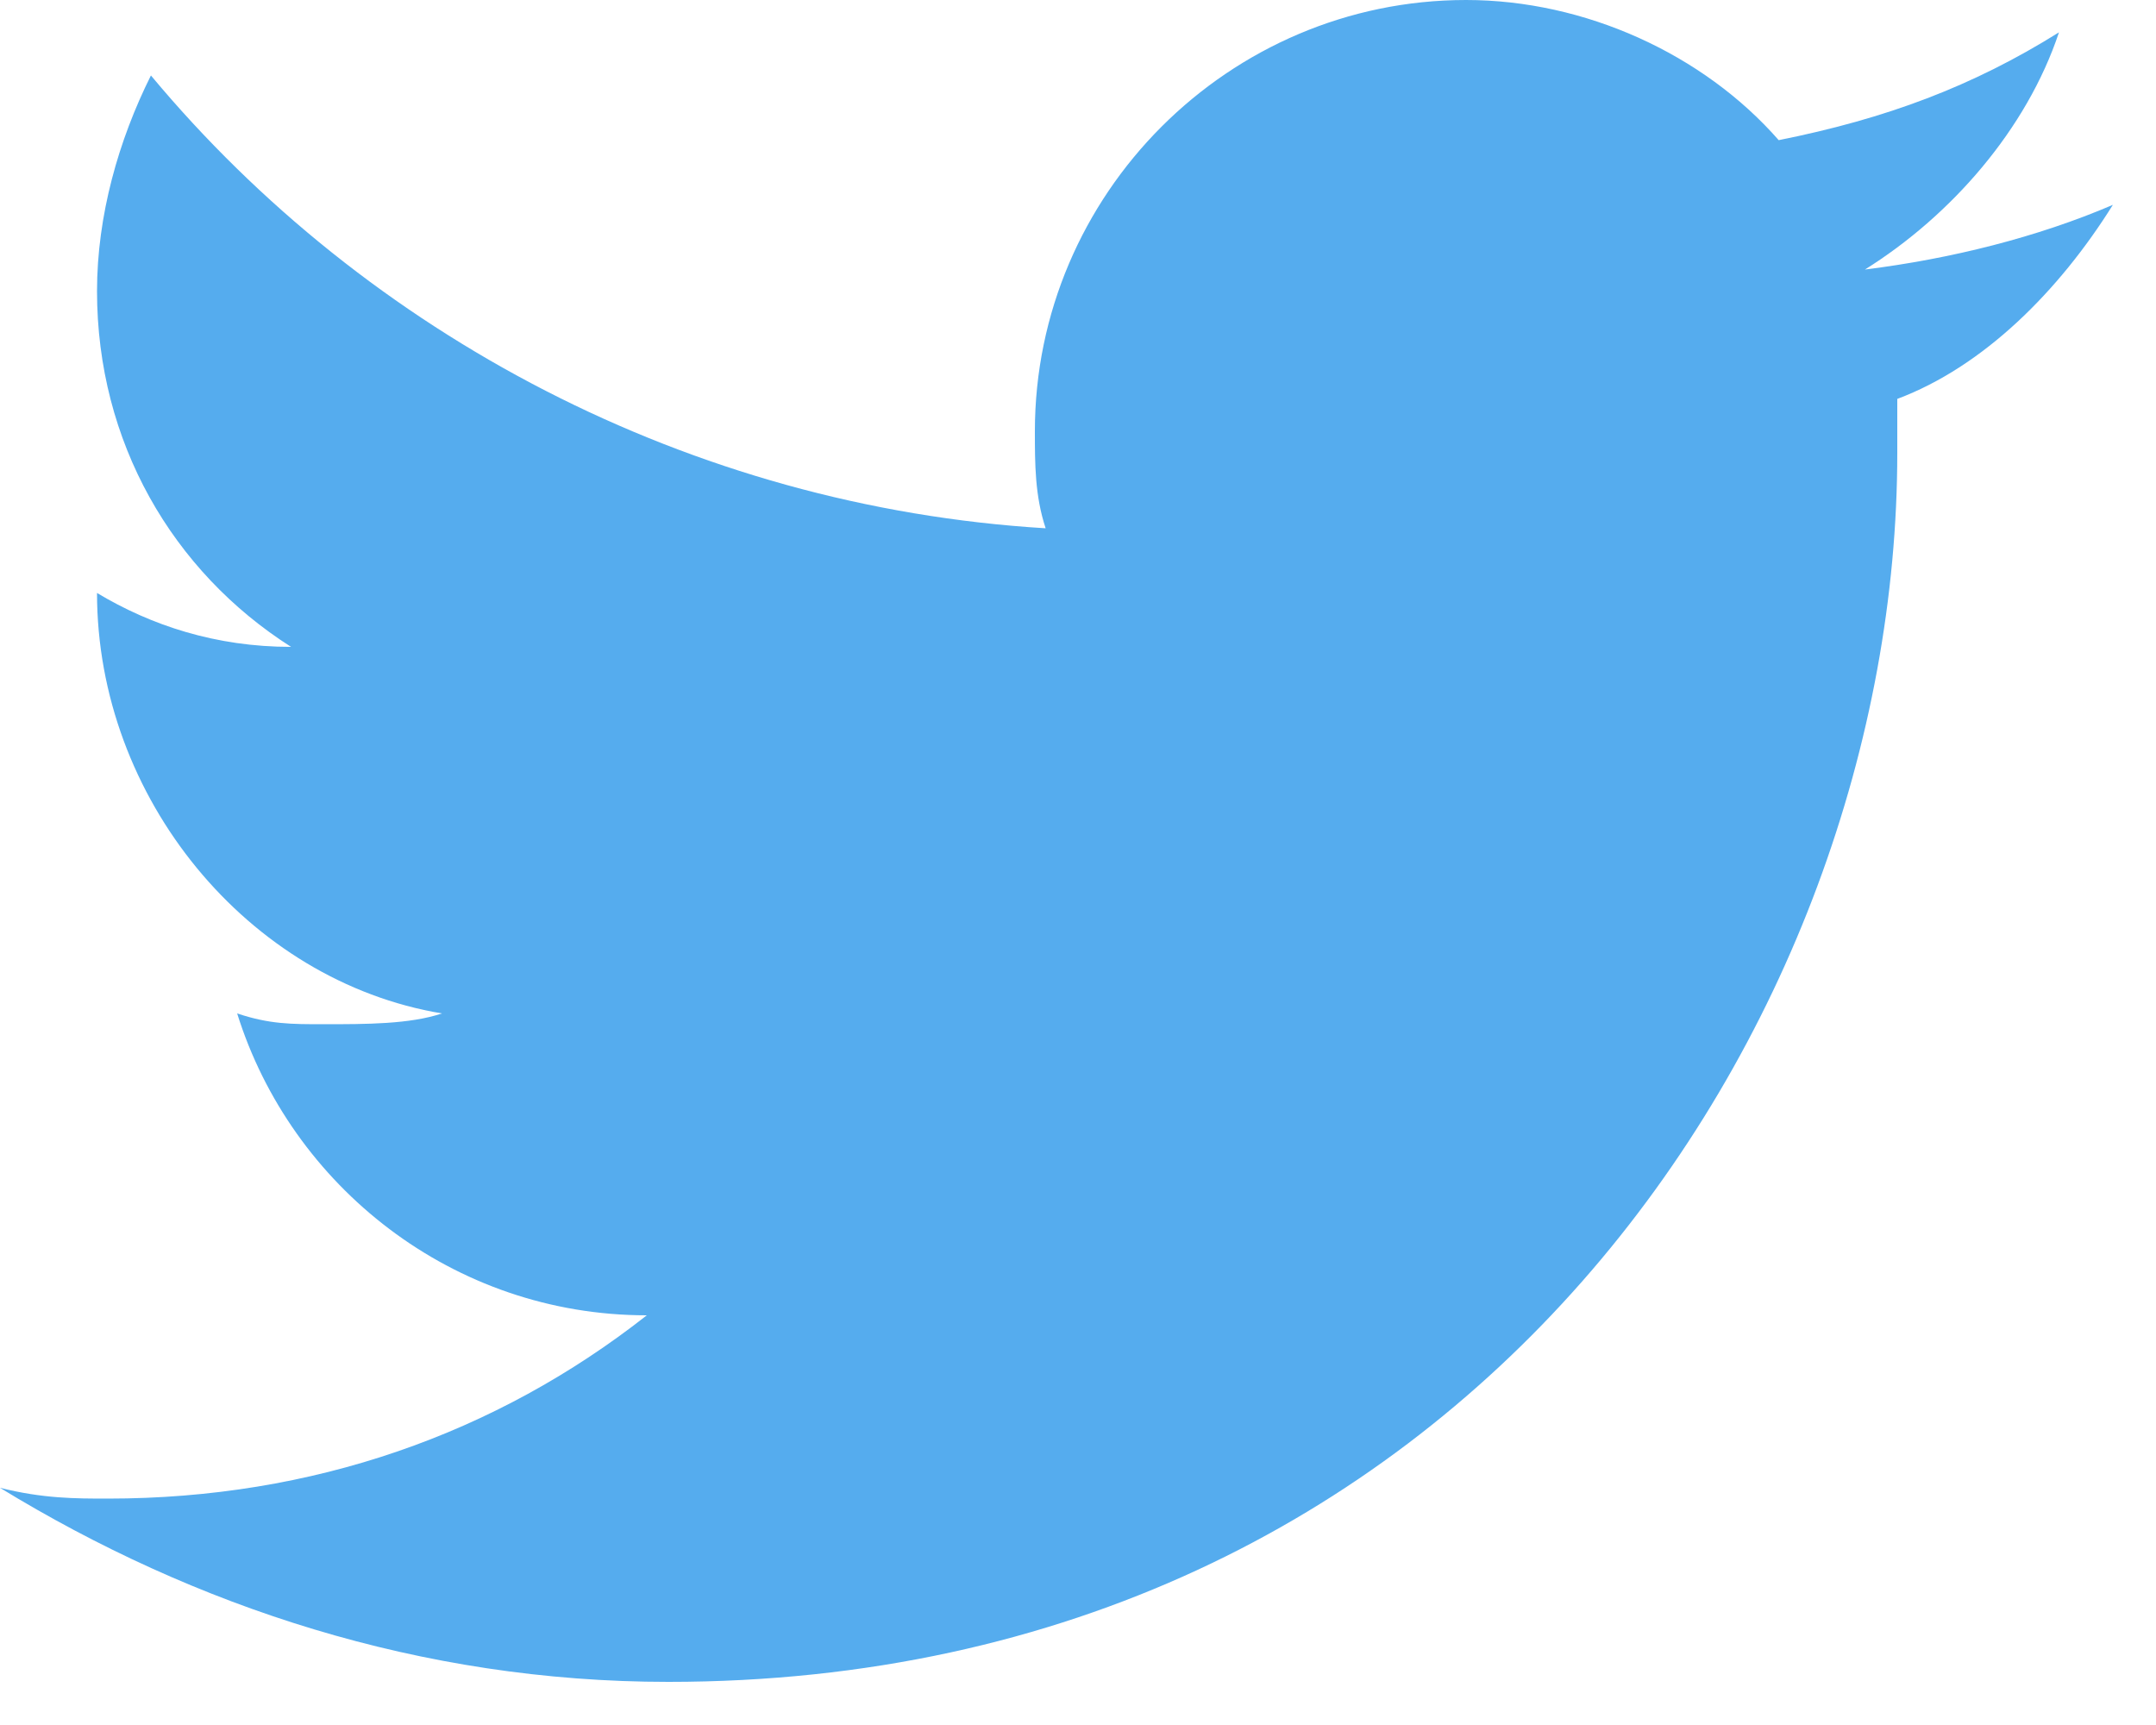
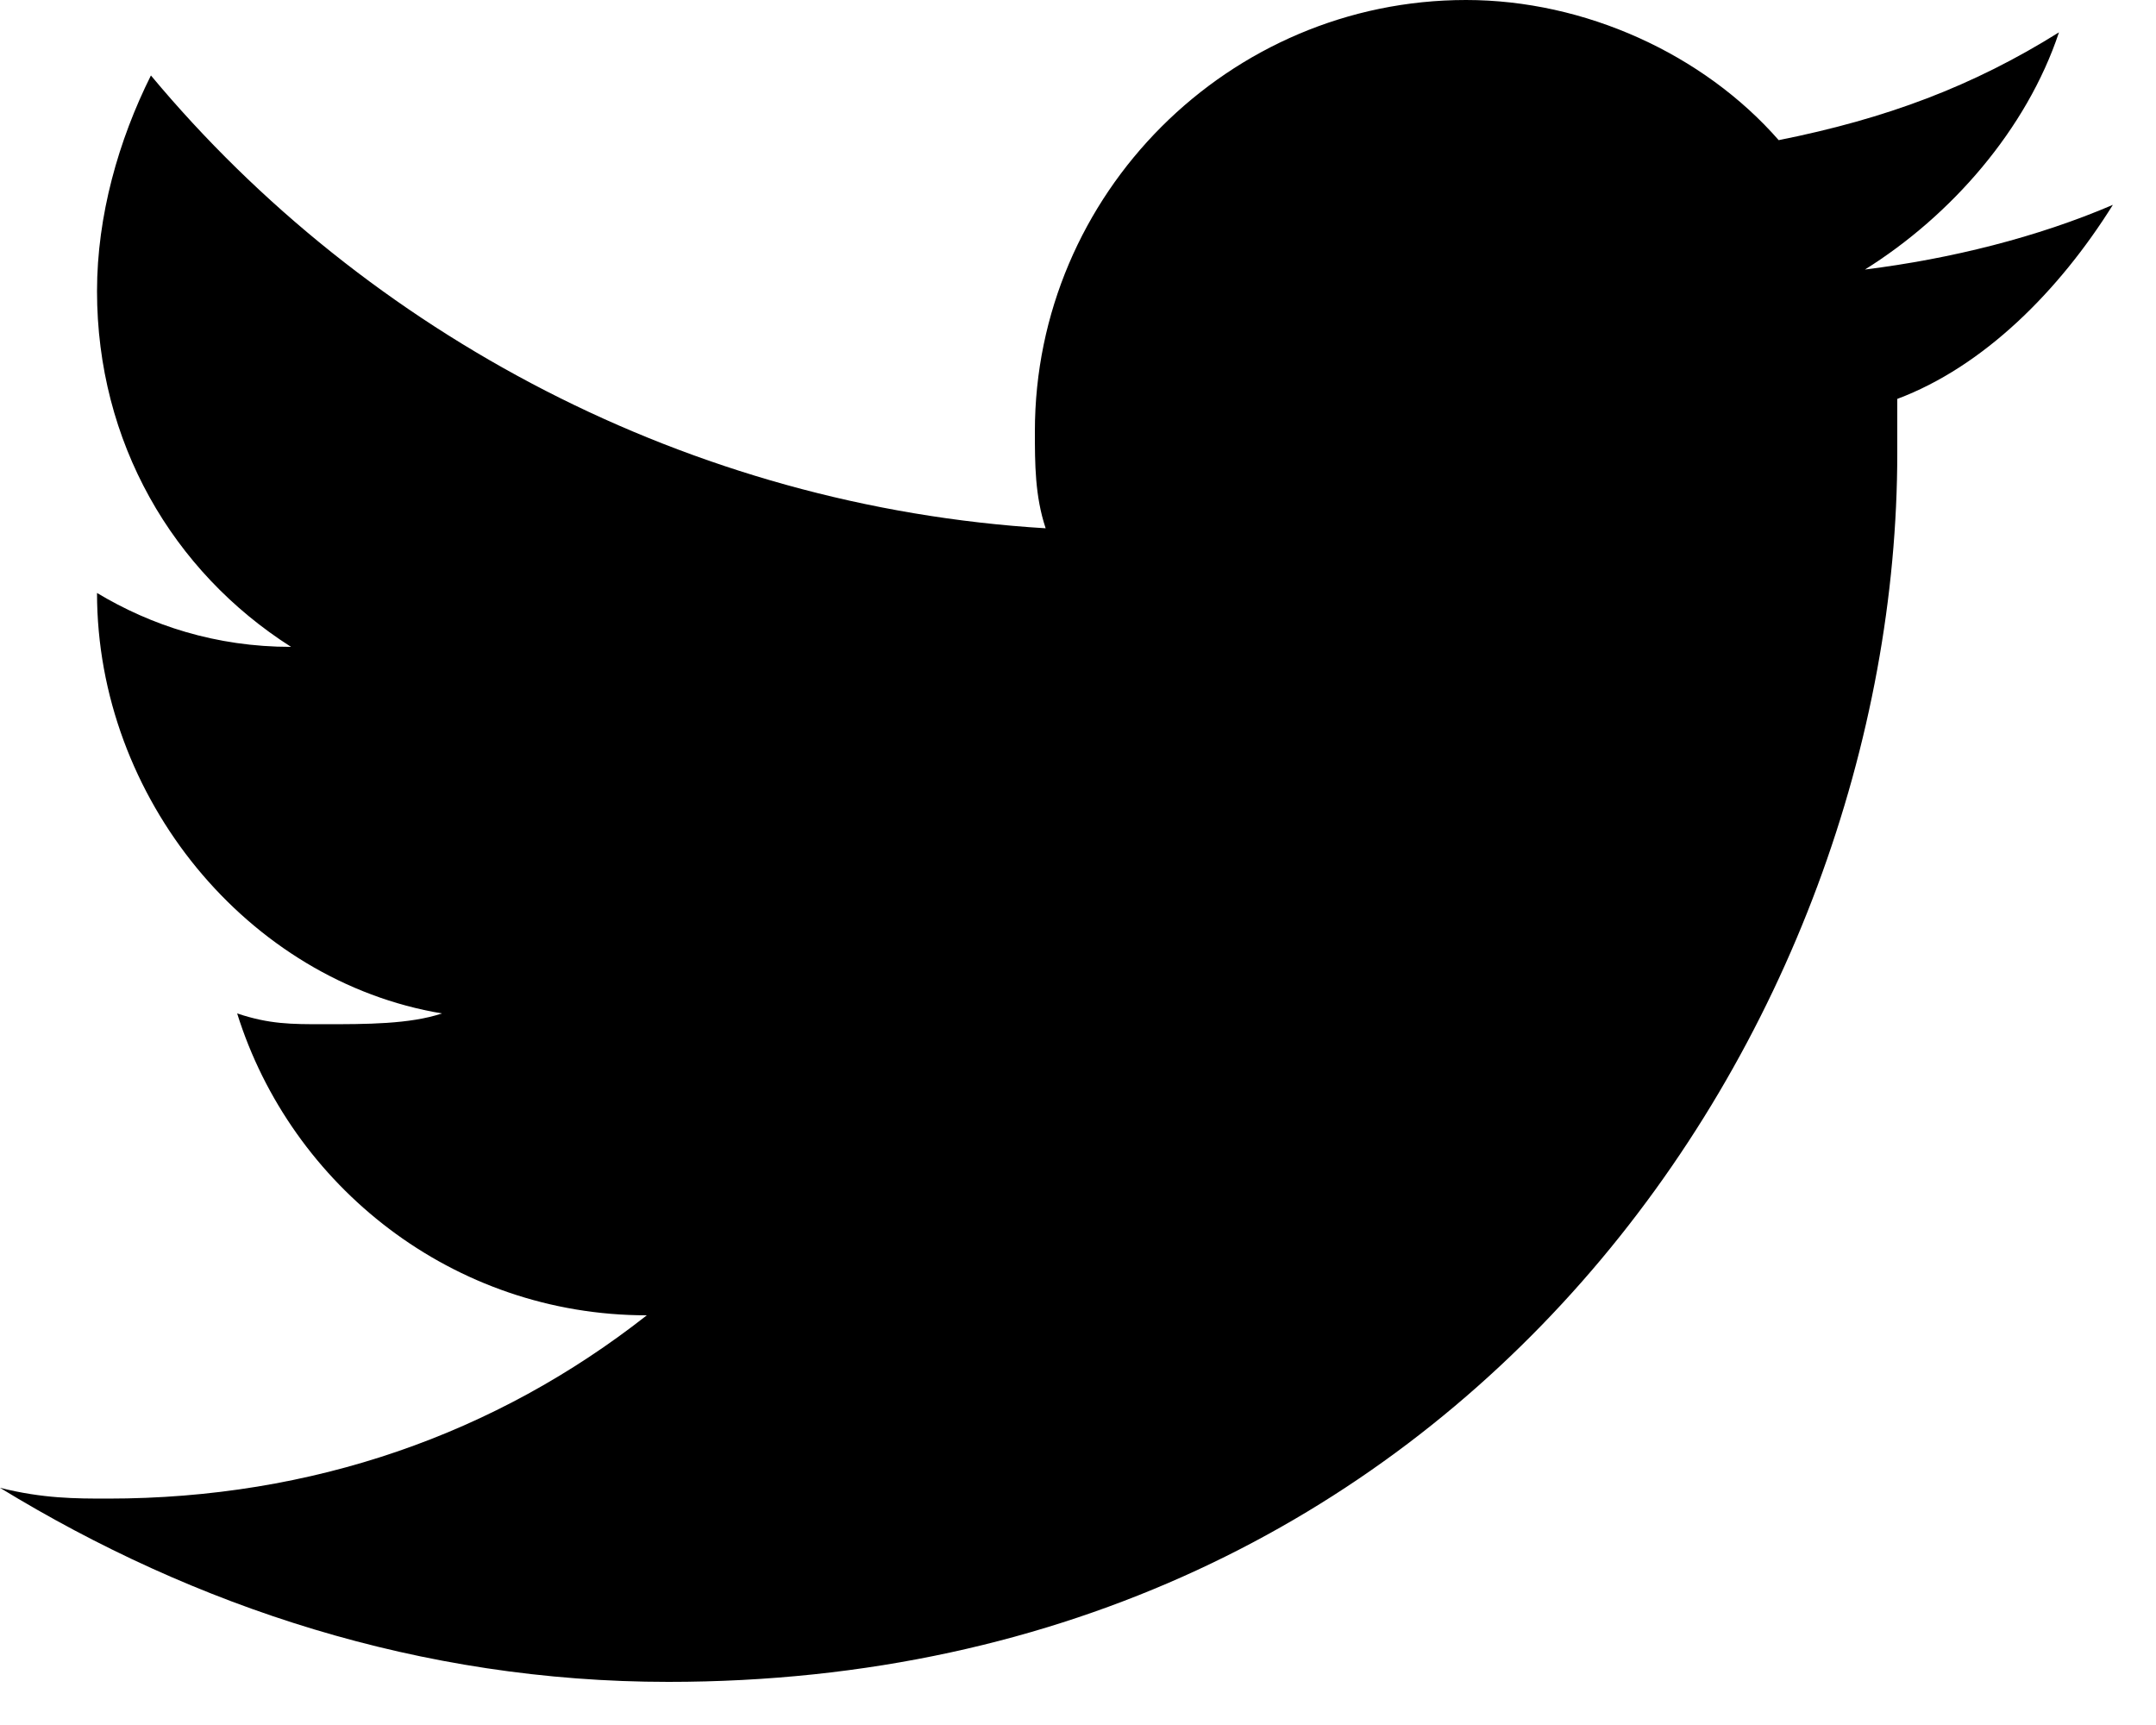
<svg xmlns="http://www.w3.org/2000/svg" width="20" height="16" viewBox="0 0 20 16" fill="none">
-   <path d="M19.6 1.9C18.9 2.2 18.1 2.4 17.3 2.5C18.1 2 18.8 1.2 19.1 0.3C18.3 0.8 17.5 1.1 16.5 1.3C15.8 0.5 14.7 0 13.6 0C11.4 0 9.6 1.8 9.6 4C9.6 4.3 9.6 4.6 9.7 4.9C6.4 4.7 3.4 3.1 1.4 0.7C1.1 1.3 0.9 2 0.9 2.7C0.9 4.1 1.6 5.3 2.7 6C2 6 1.4 5.8 0.9 5.5C0.9 7.4 2.3 9.1 4.1 9.4C3.8 9.5 3.4 9.5 3 9.5C2.7 9.5 2.5 9.5 2.2 9.4C2.7 11 4.2 12.2 6 12.2C4.6 13.3 2.9 13.9 1 13.9C0.7 13.9 0.4 13.9 0 13.8C1.8 14.9 3.9 15.6 6.2 15.6C13.6 15.6 17.6 9.5 17.6 4.2V3.7C18.4 3.4 19.1 2.7 19.6 1.9Z" fill="#55ACEE" />
+   <path d="M19.6 1.9C18.9 2.2 18.1 2.4 17.3 2.5C18.1 2 18.8 1.2 19.1 0.3C18.3 0.8 17.5 1.1 16.5 1.3C15.8 0.5 14.7 0 13.6 0C11.4 0 9.6 1.8 9.6 4C9.6 4.3 9.6 4.6 9.7 4.9C6.4 4.7 3.4 3.1 1.4 0.7C1.1 1.3 0.9 2 0.9 2.7C0.9 4.1 1.6 5.3 2.7 6C2 6 1.4 5.8 0.9 5.5C0.9 7.4 2.3 9.1 4.1 9.4C3.8 9.5 3.4 9.5 3 9.5C2.7 9.5 2.5 9.5 2.2 9.4C2.7 11 4.2 12.2 6 12.2C4.6 13.3 2.9 13.9 1 13.9C0.7 13.9 0.4 13.9 0 13.8C1.8 14.9 3.9 15.6 6.2 15.6C13.6 15.6 17.6 9.5 17.6 4.2V3.7C18.4 3.4 19.1 2.7 19.6 1.9Z" fill="currentColor" />
</svg>
